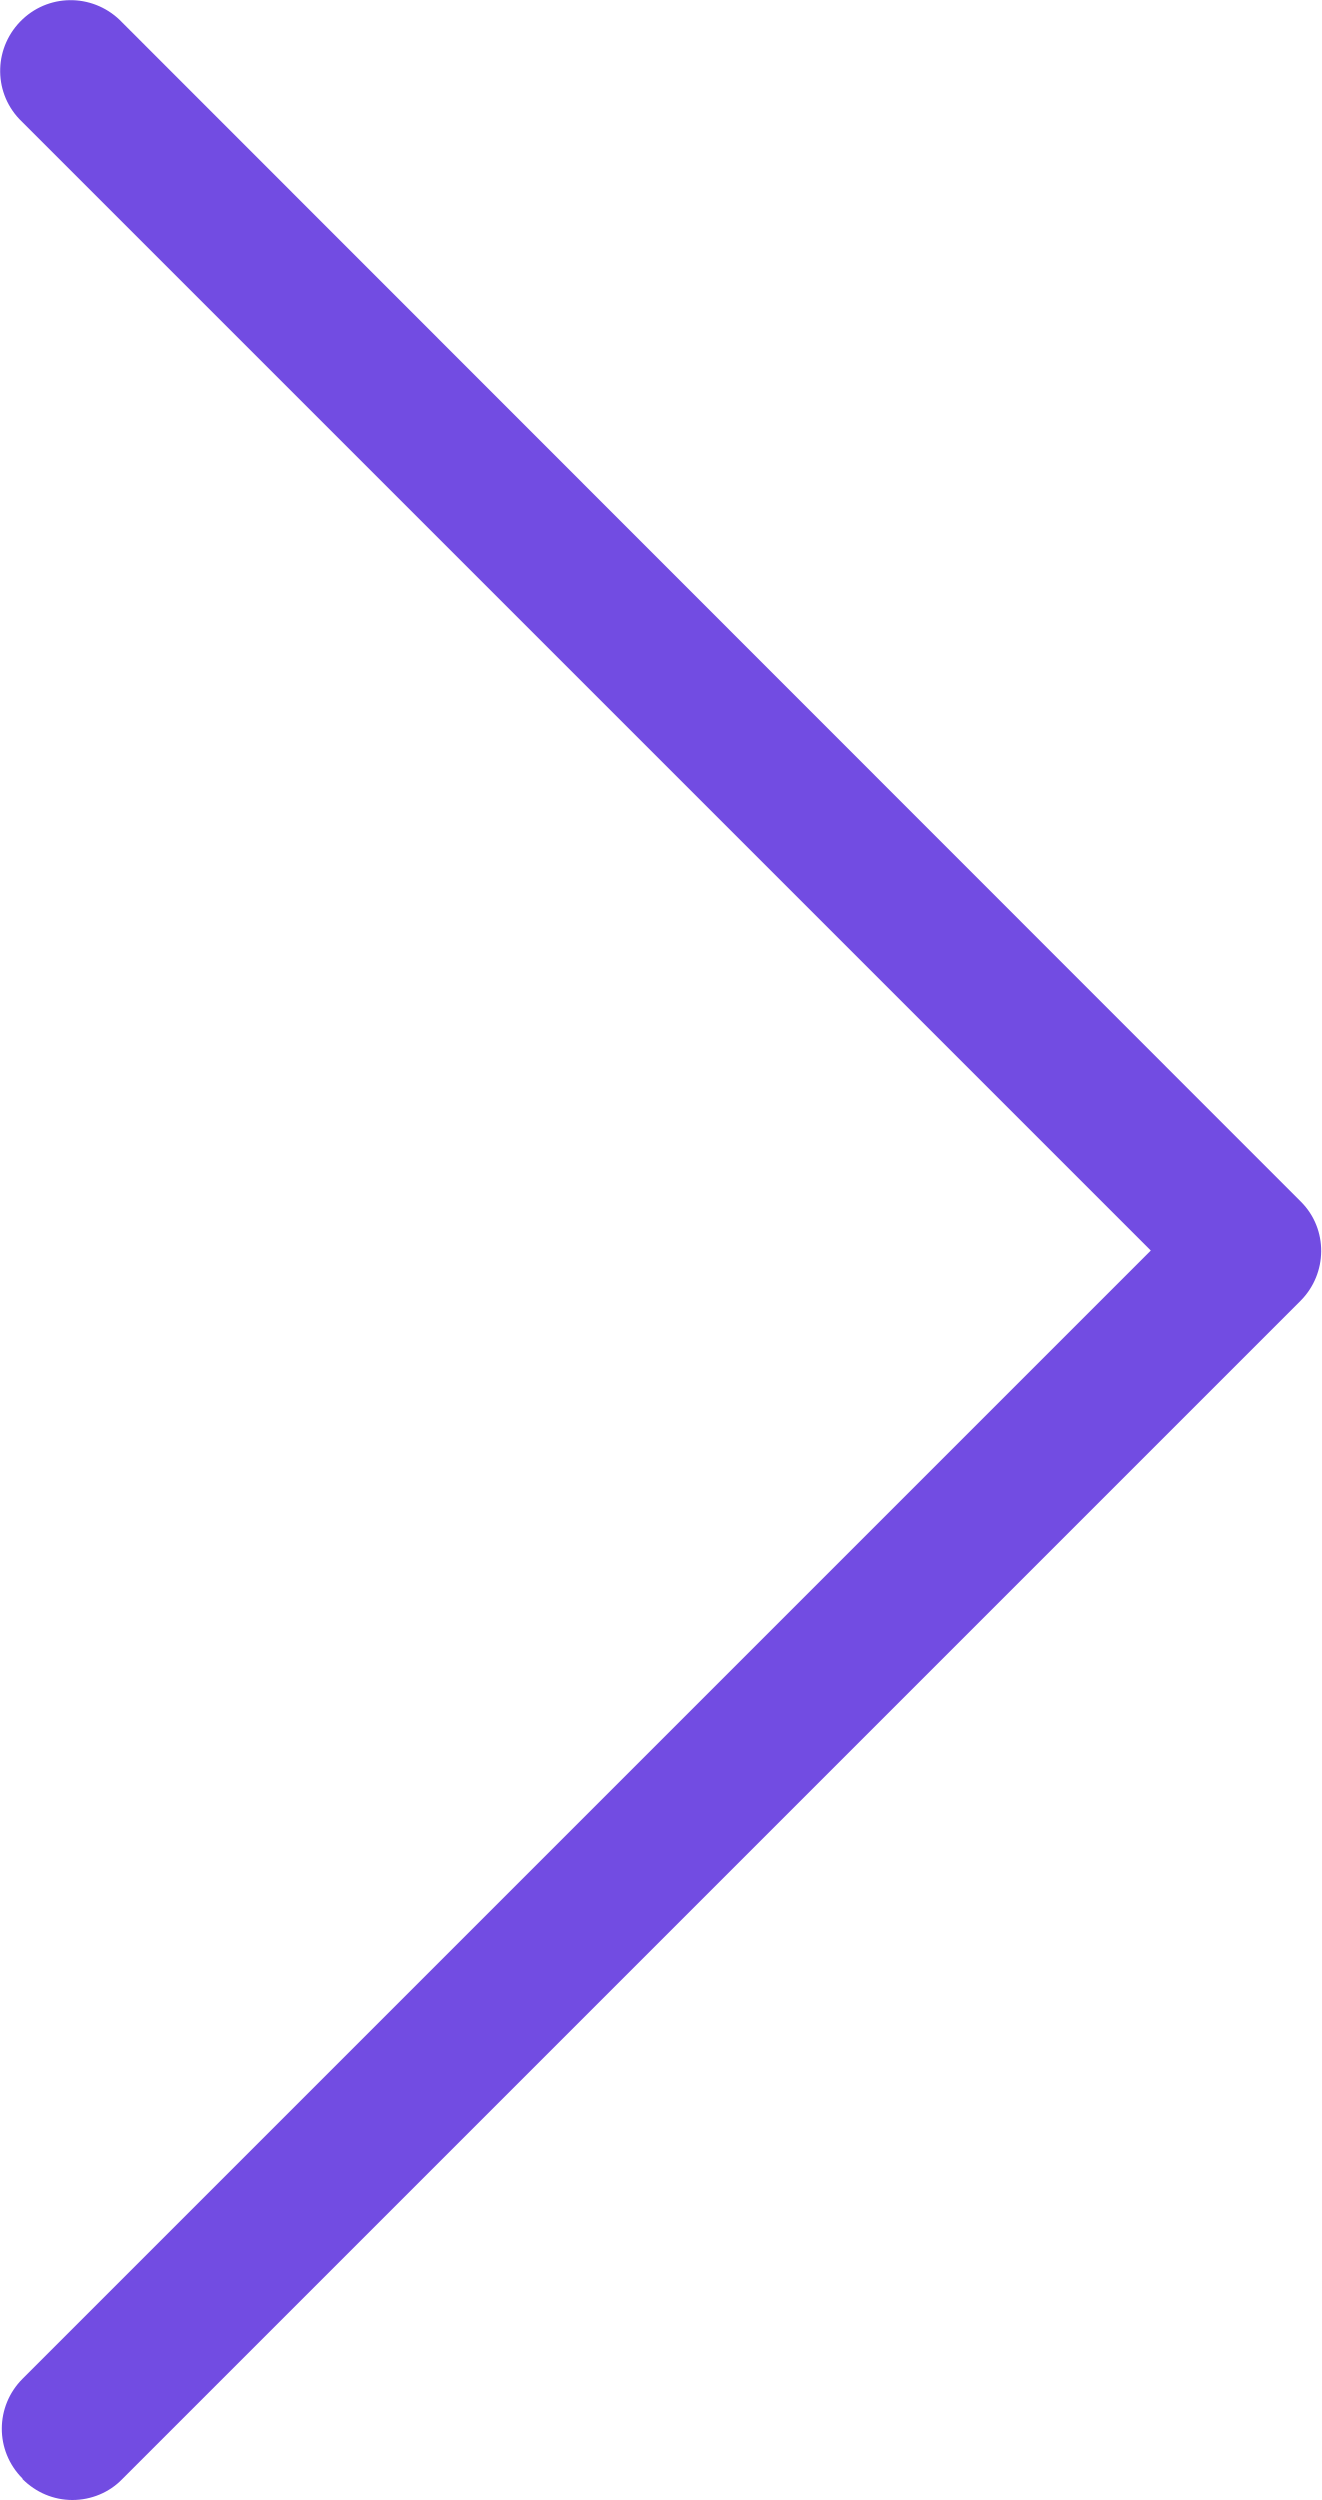
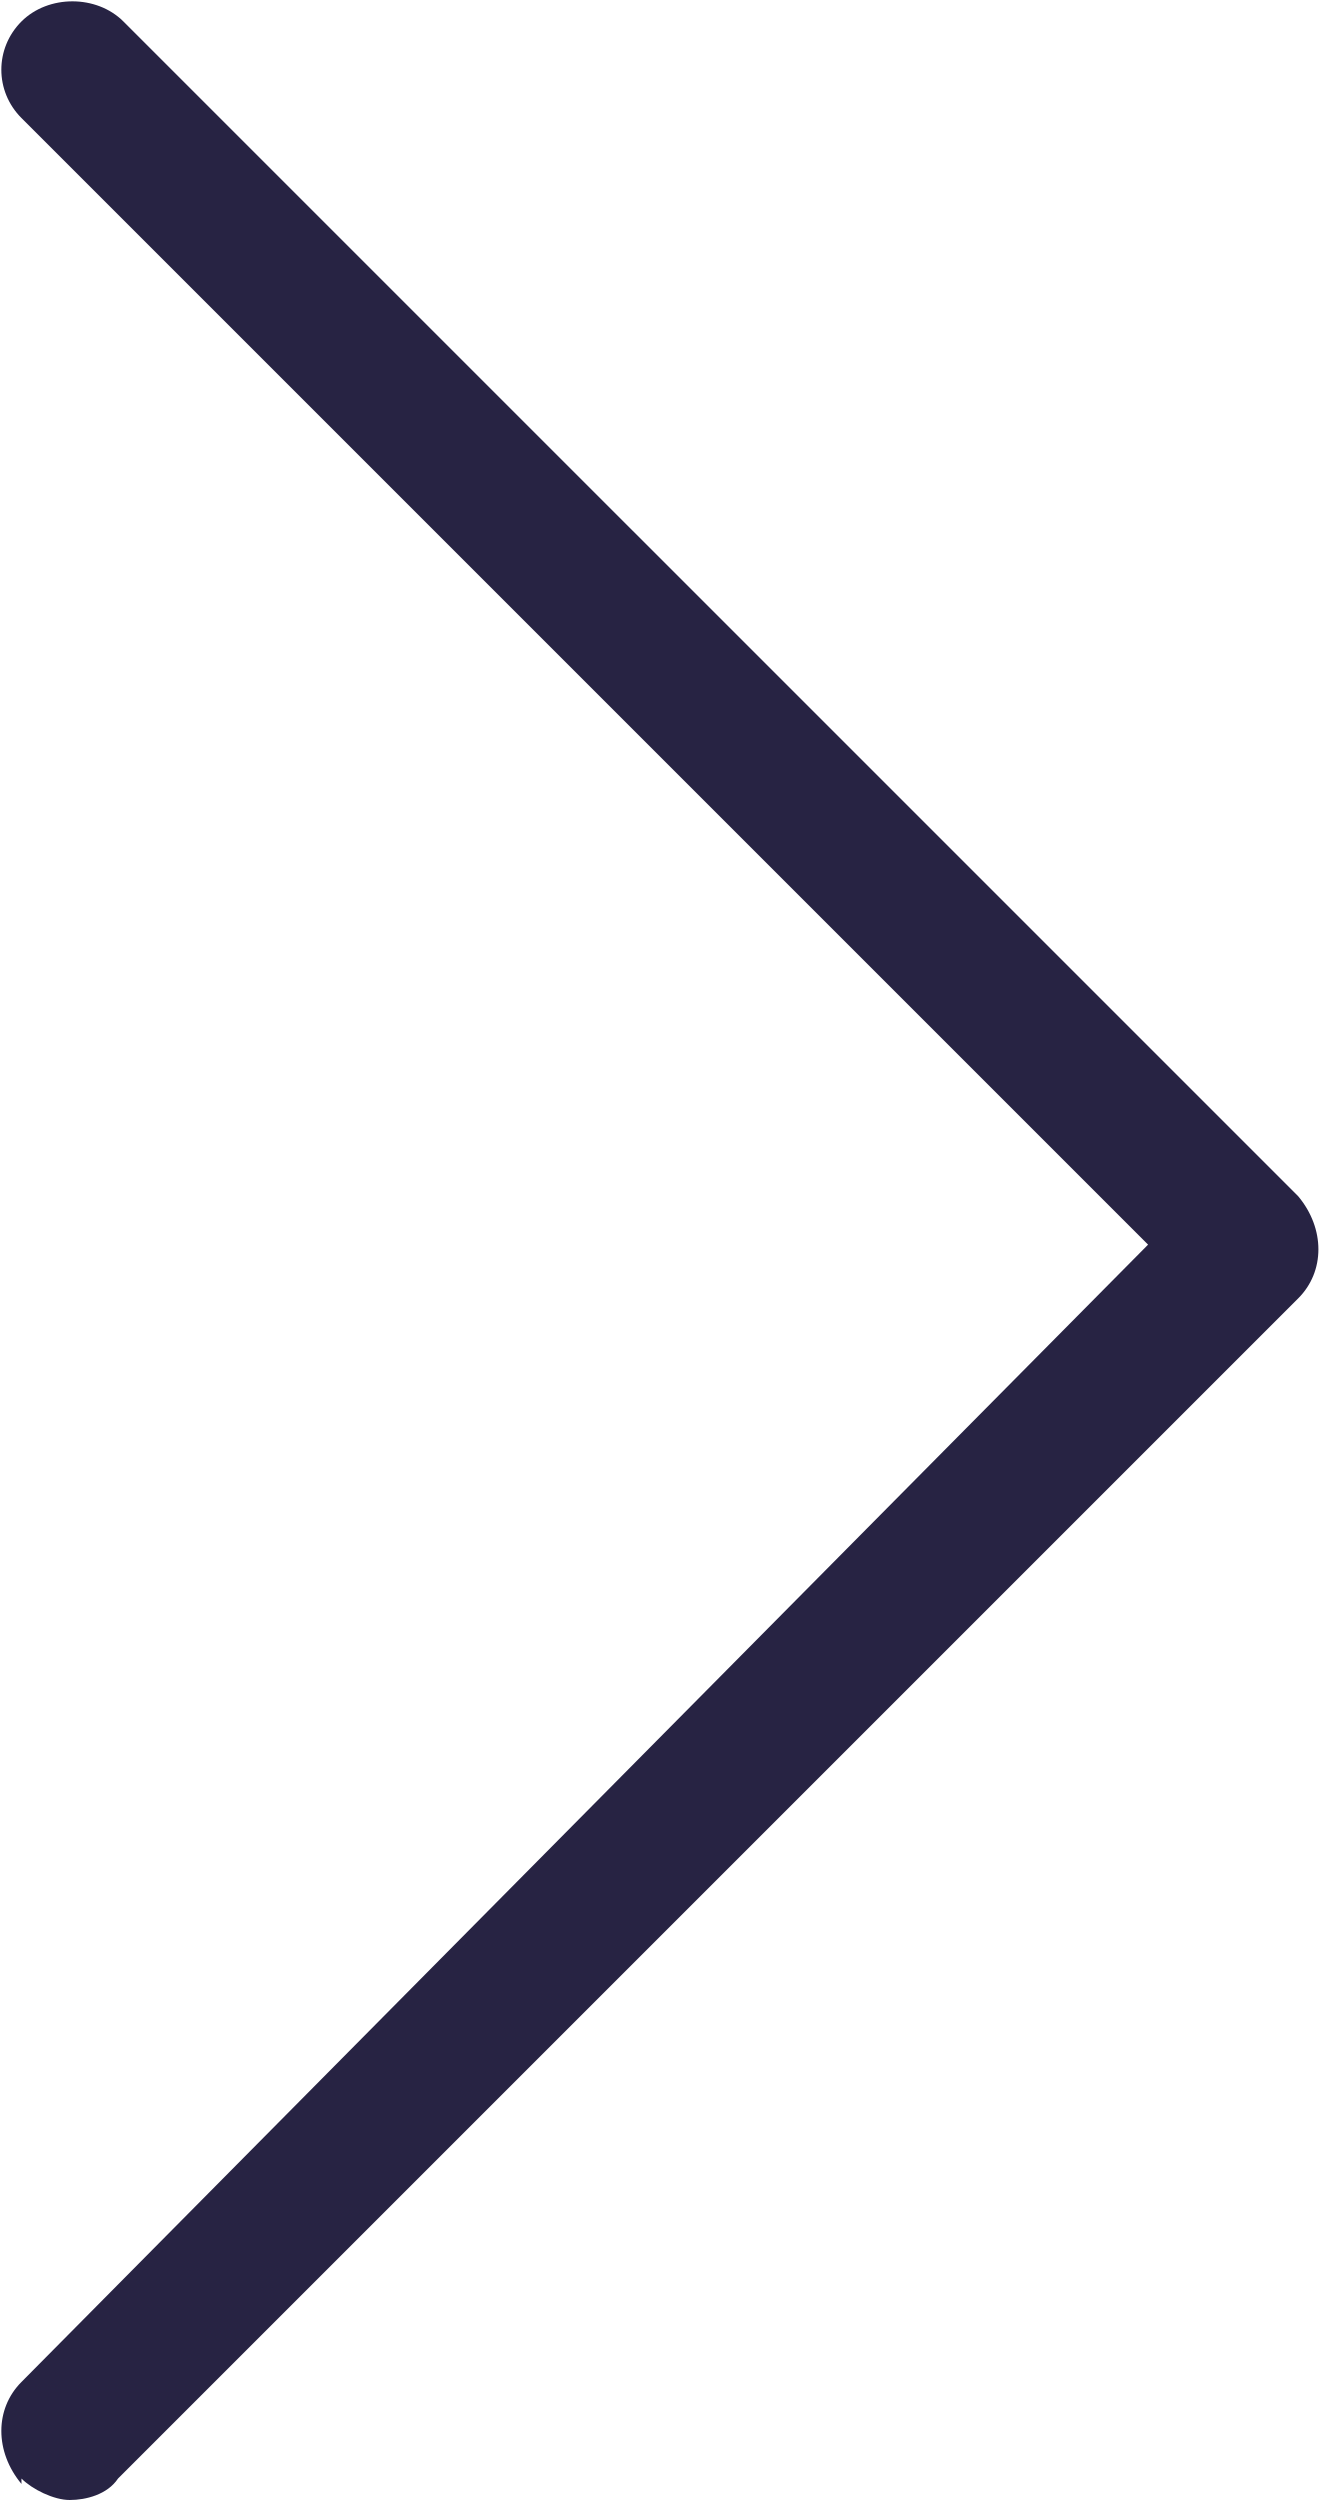
- <svg xmlns="http://www.w3.org/2000/svg" id="Calque_1" viewBox="0 0 24.64 46.62">
+ <svg xmlns="http://www.w3.org/2000/svg" version="1.1" viewBox="0 0 24.6 46.6">
  <defs>
-     <style>.cls-1{fill:#724ce2;stroke-width:0px;}</style>
+     <style>
+       .cls-1 {
+         fill: #272343;
+       }
+     </style>
  </defs>
-   <path class="cls-1" d="M.42,46.23c.25.25.58.39.93.39.35,0,.69-.14.93-.39l21.97-21.97c.51-.51.52-1.34.01-1.85,0,0,0,0-.01-.01L2.28.42C1.78-.11.95-.14.42.36s-.56,1.33-.06,1.86c.02.02.04.04.06.06l21.04,21.04L.42,44.36c-.51.51-.52,1.34,0,1.86,0,0,0,0,0,0Z" />
+   <g>
+     <g id="Calque_1">
+       <path class="cls-1" d="M.4,46.2c.2.2.6.4.9.4s.7-.1.9-.4l22-22c.5-.5.5-1.3,0-1.9h0S2.3.4,2.3.4C1.8-.1.9-.1.4.4-.1.9-.1,1.7.4,2.2c0,0,0,0,0,0l21,21L.4,44.4c-.5.5-.5,1.3,0,1.9H.4Z" />
+     </g>
+   </g>
</svg>
